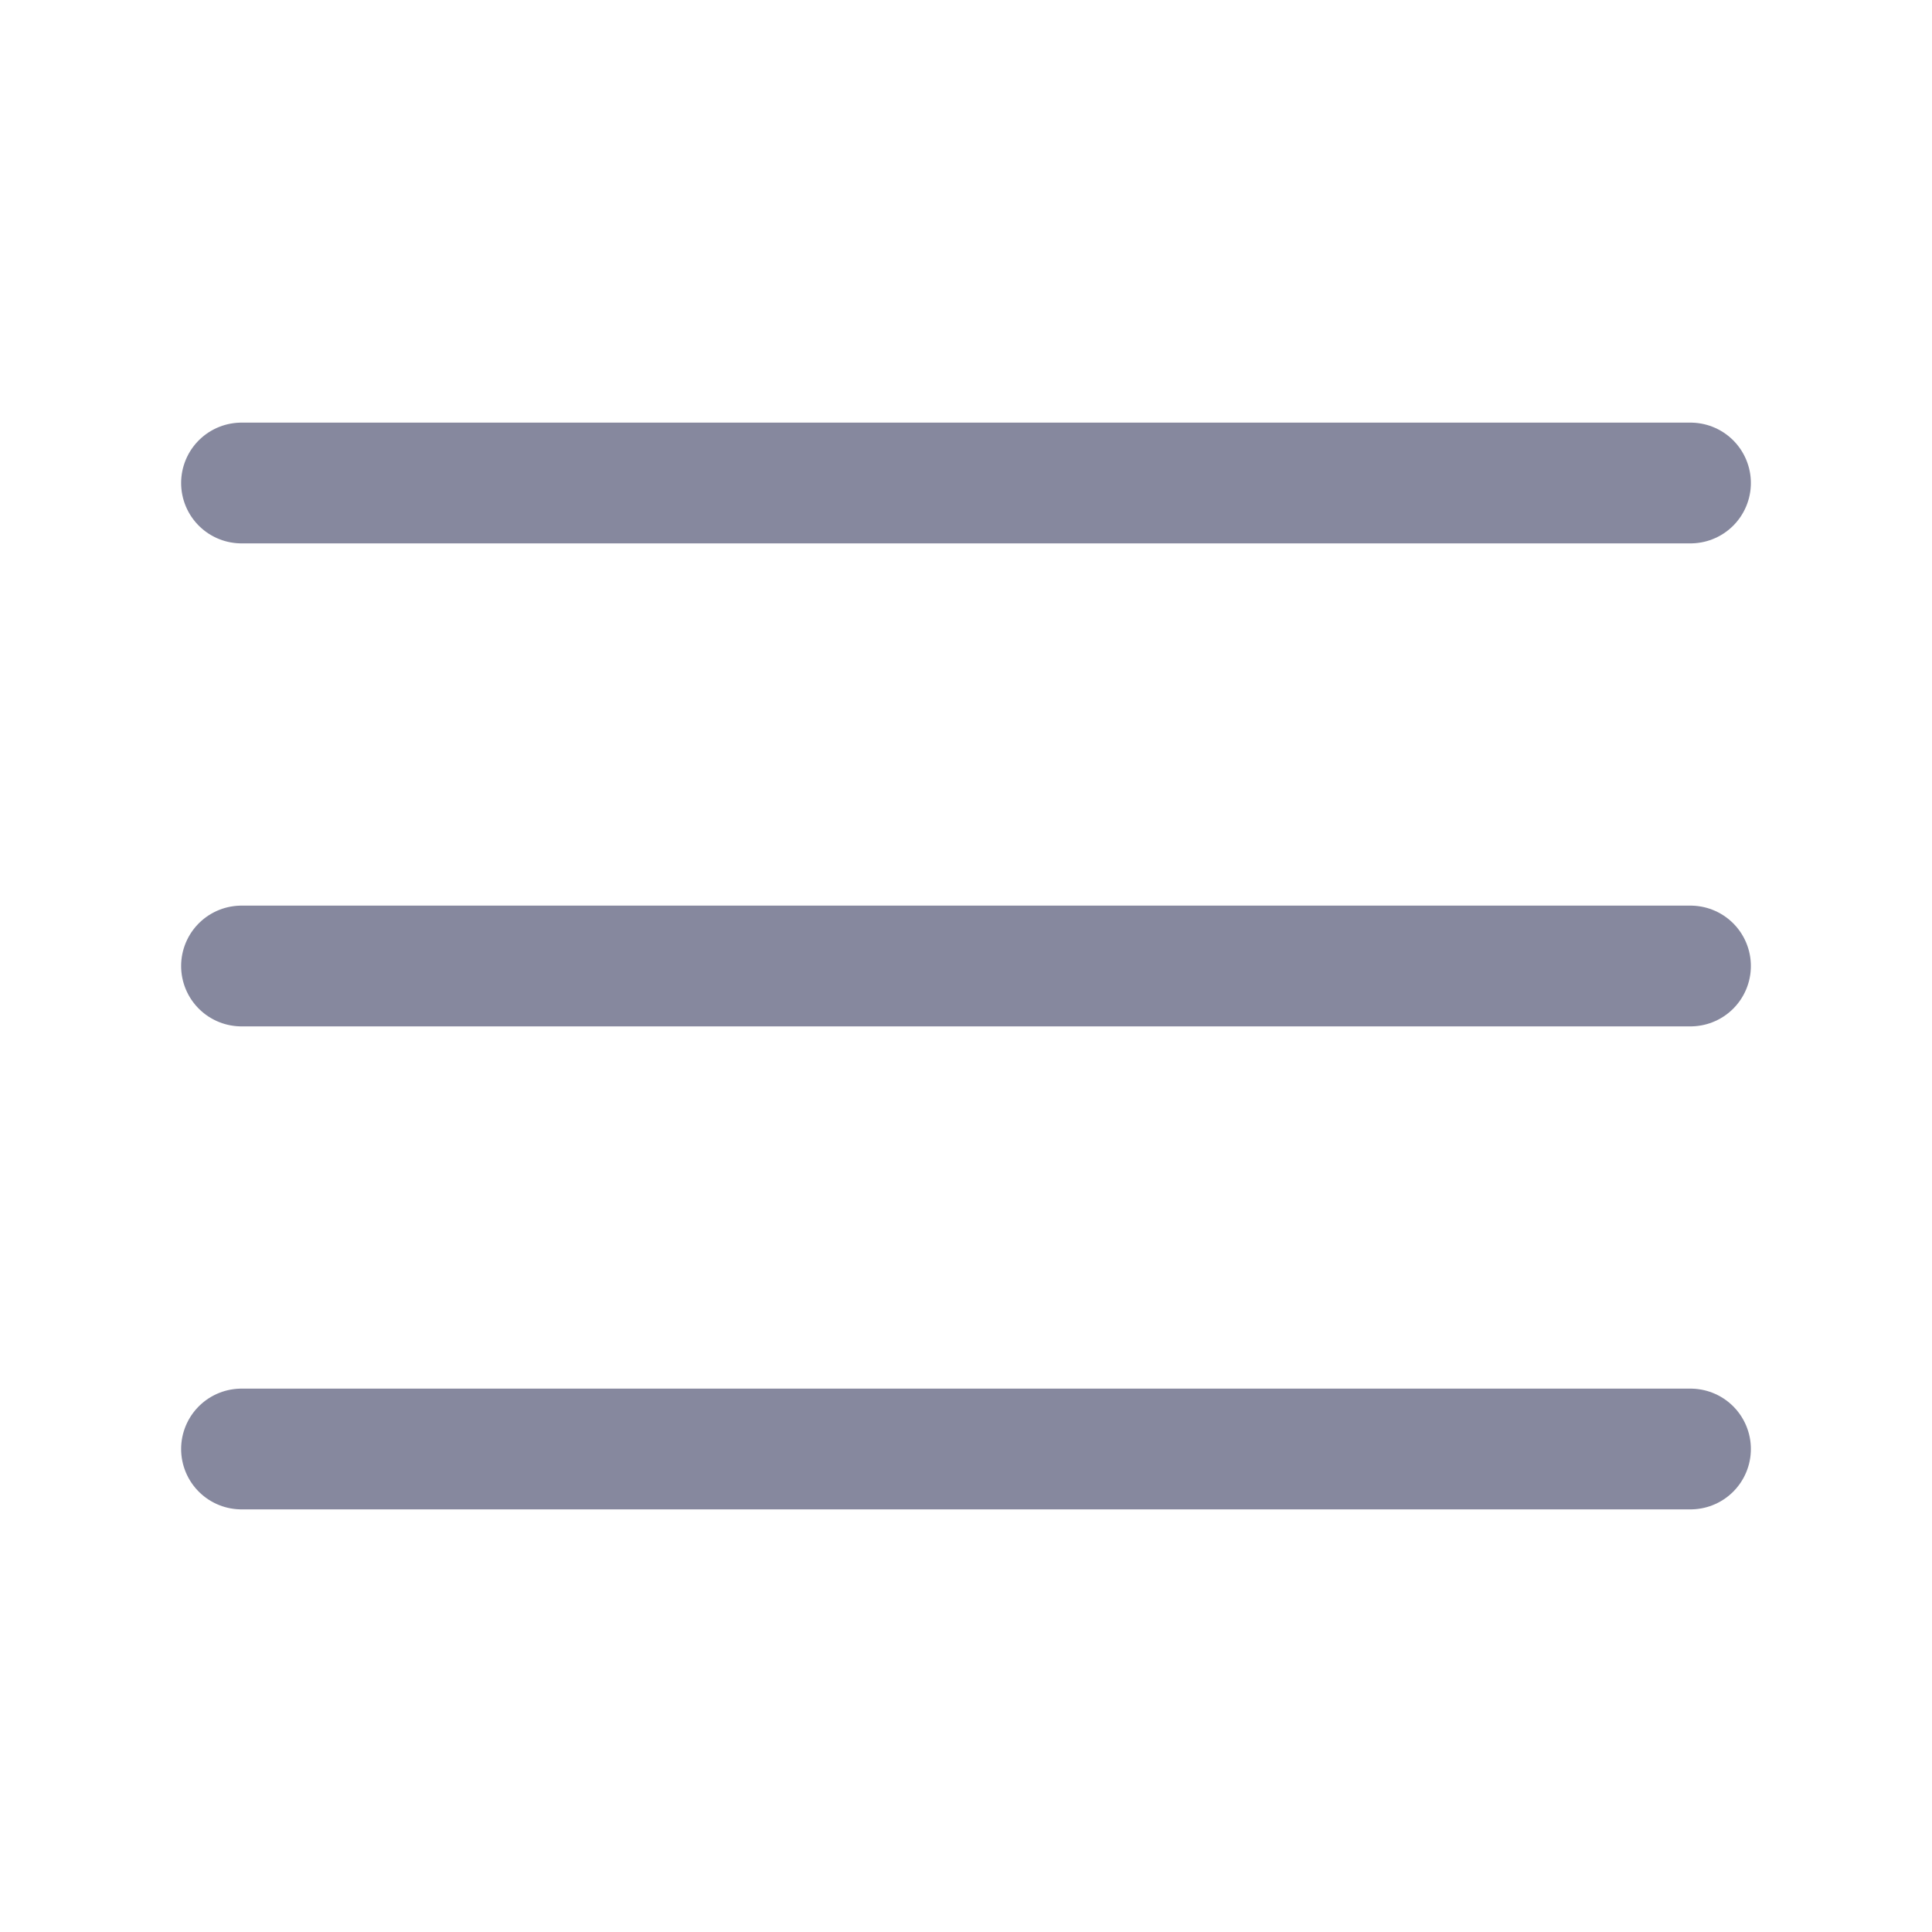
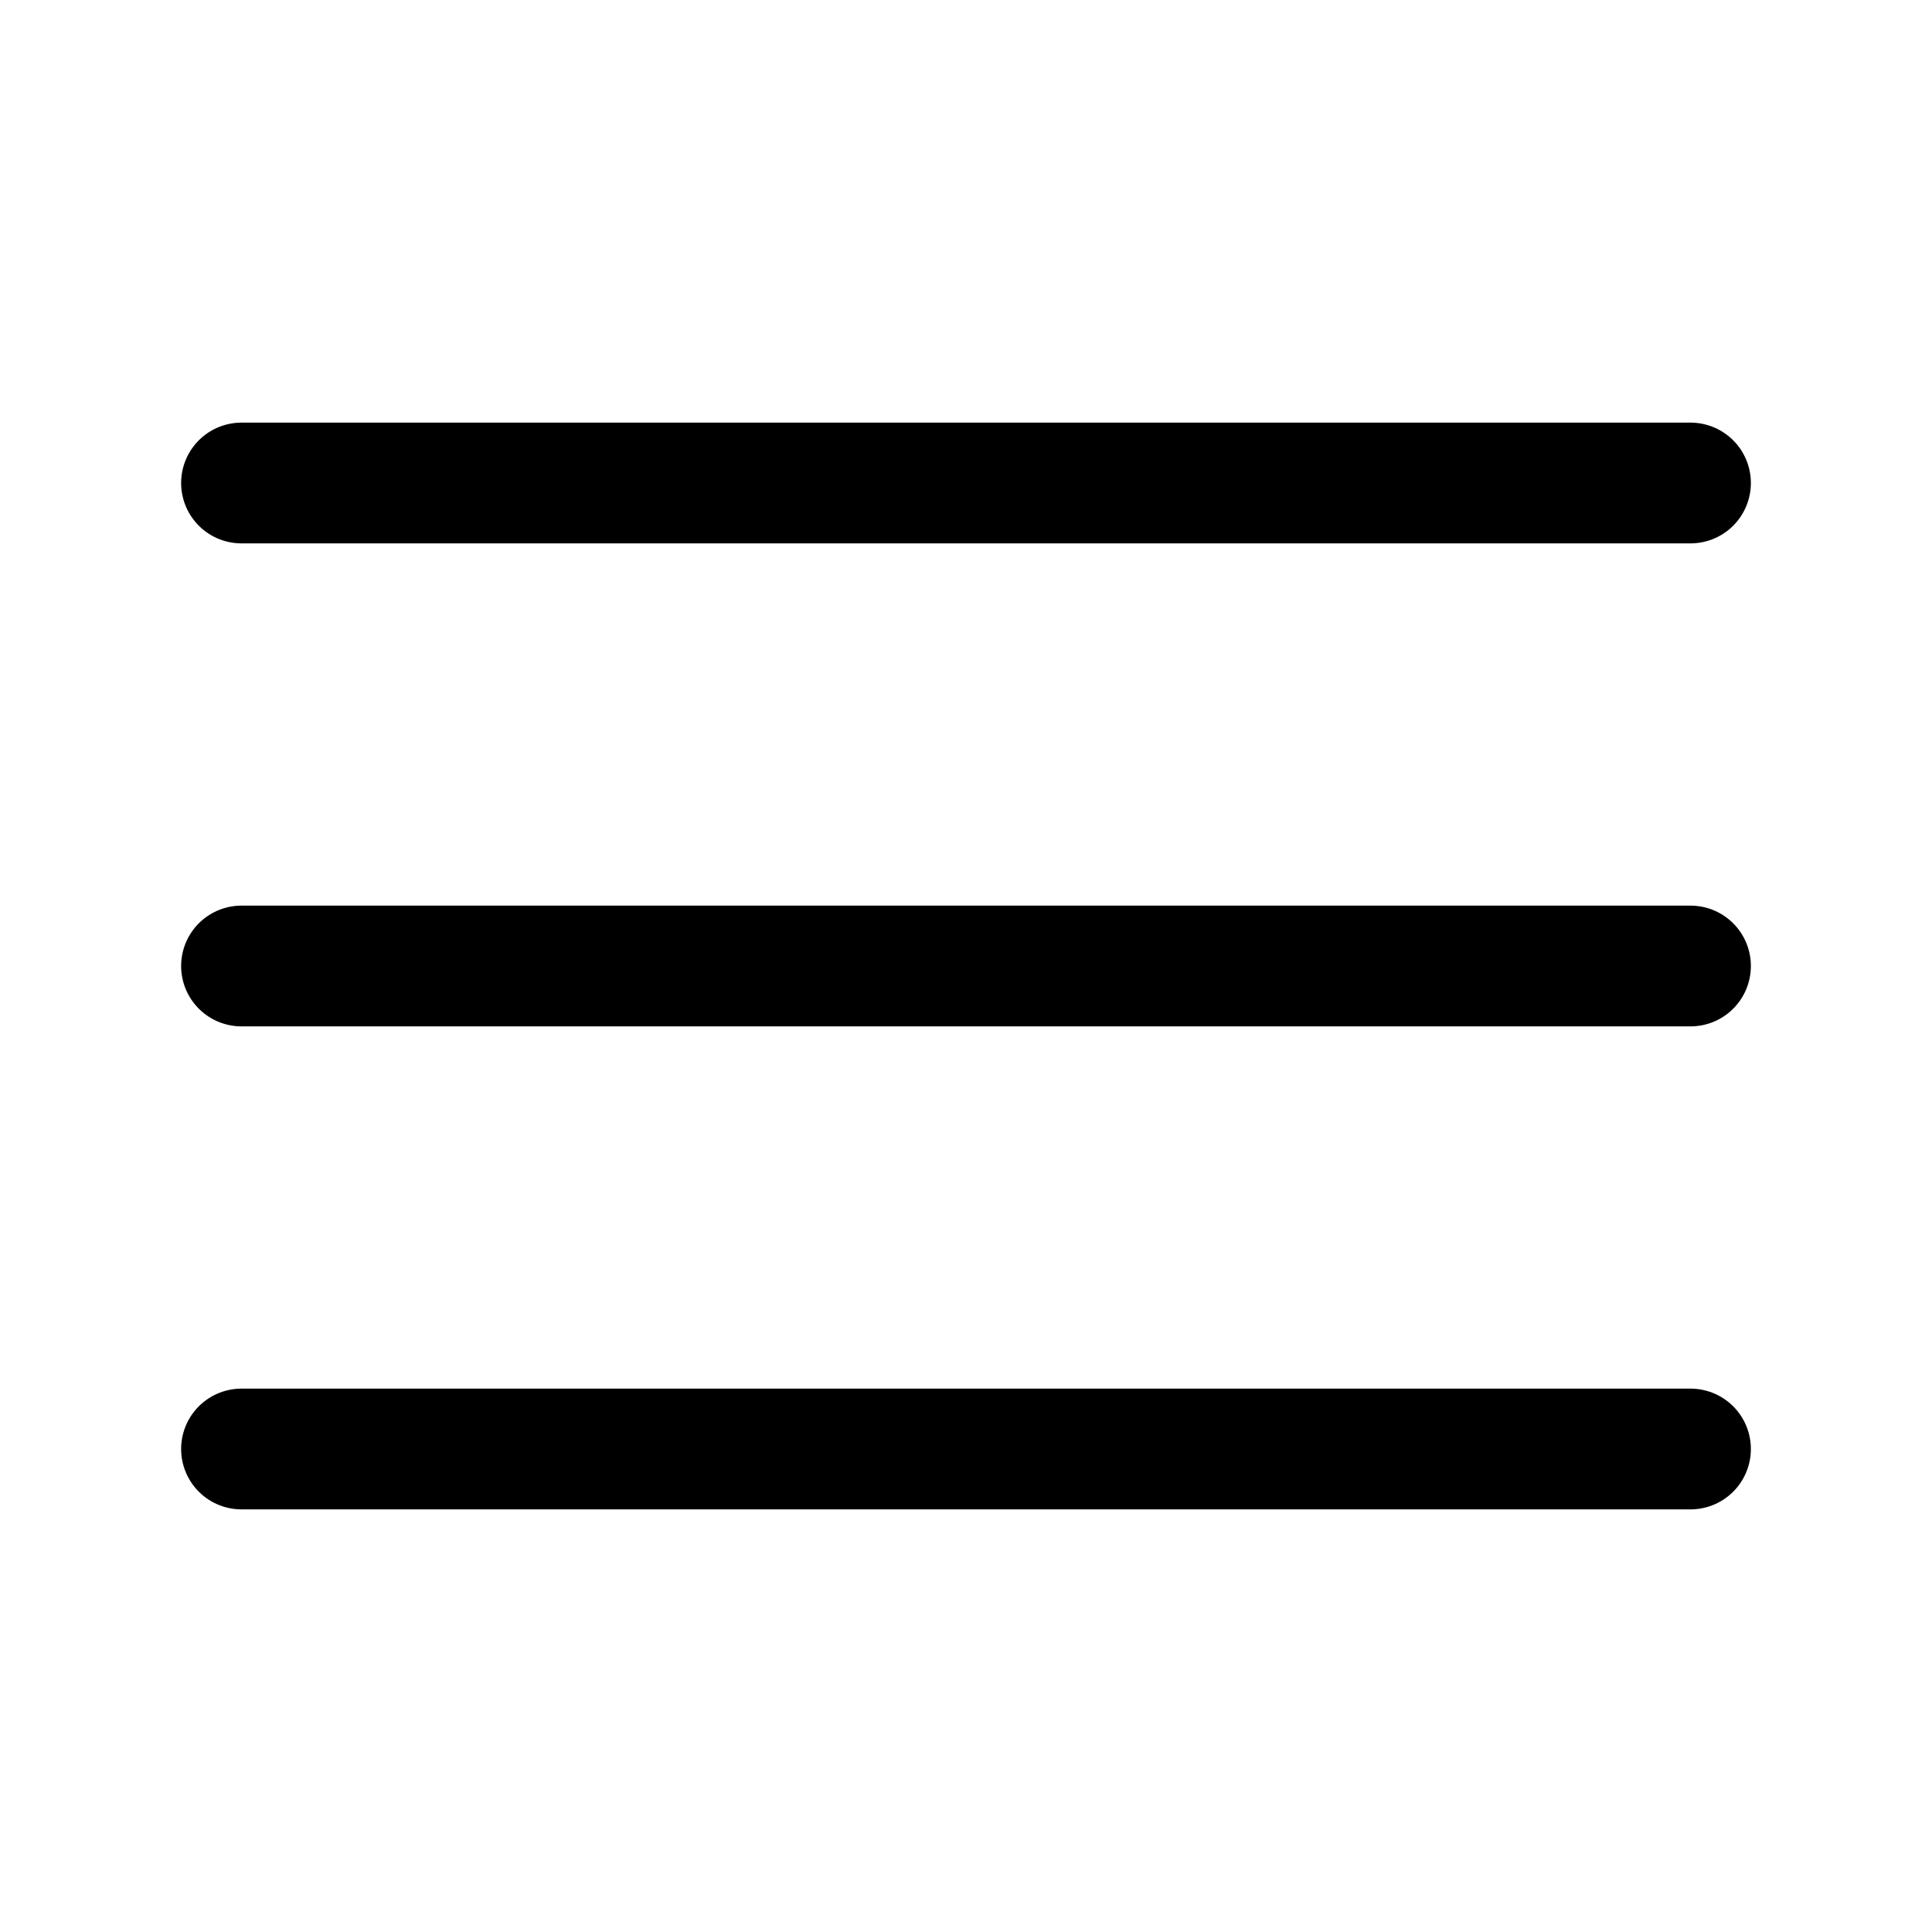
<svg xmlns="http://www.w3.org/2000/svg" width="32" height="32" viewBox="0 0 32 32" fill="none">
-   <path d="M4 16H28M4 8H28M4 24H28" stroke="#86889E" stroke-width="2" stroke-linecap="round" stroke-linejoin="round" />
+   <path d="M4 16H28M4 8H28M4 24H28" stroke="currentColor" stroke-width="2" stroke-linecap="round" stroke-linejoin="round" />
</svg>
